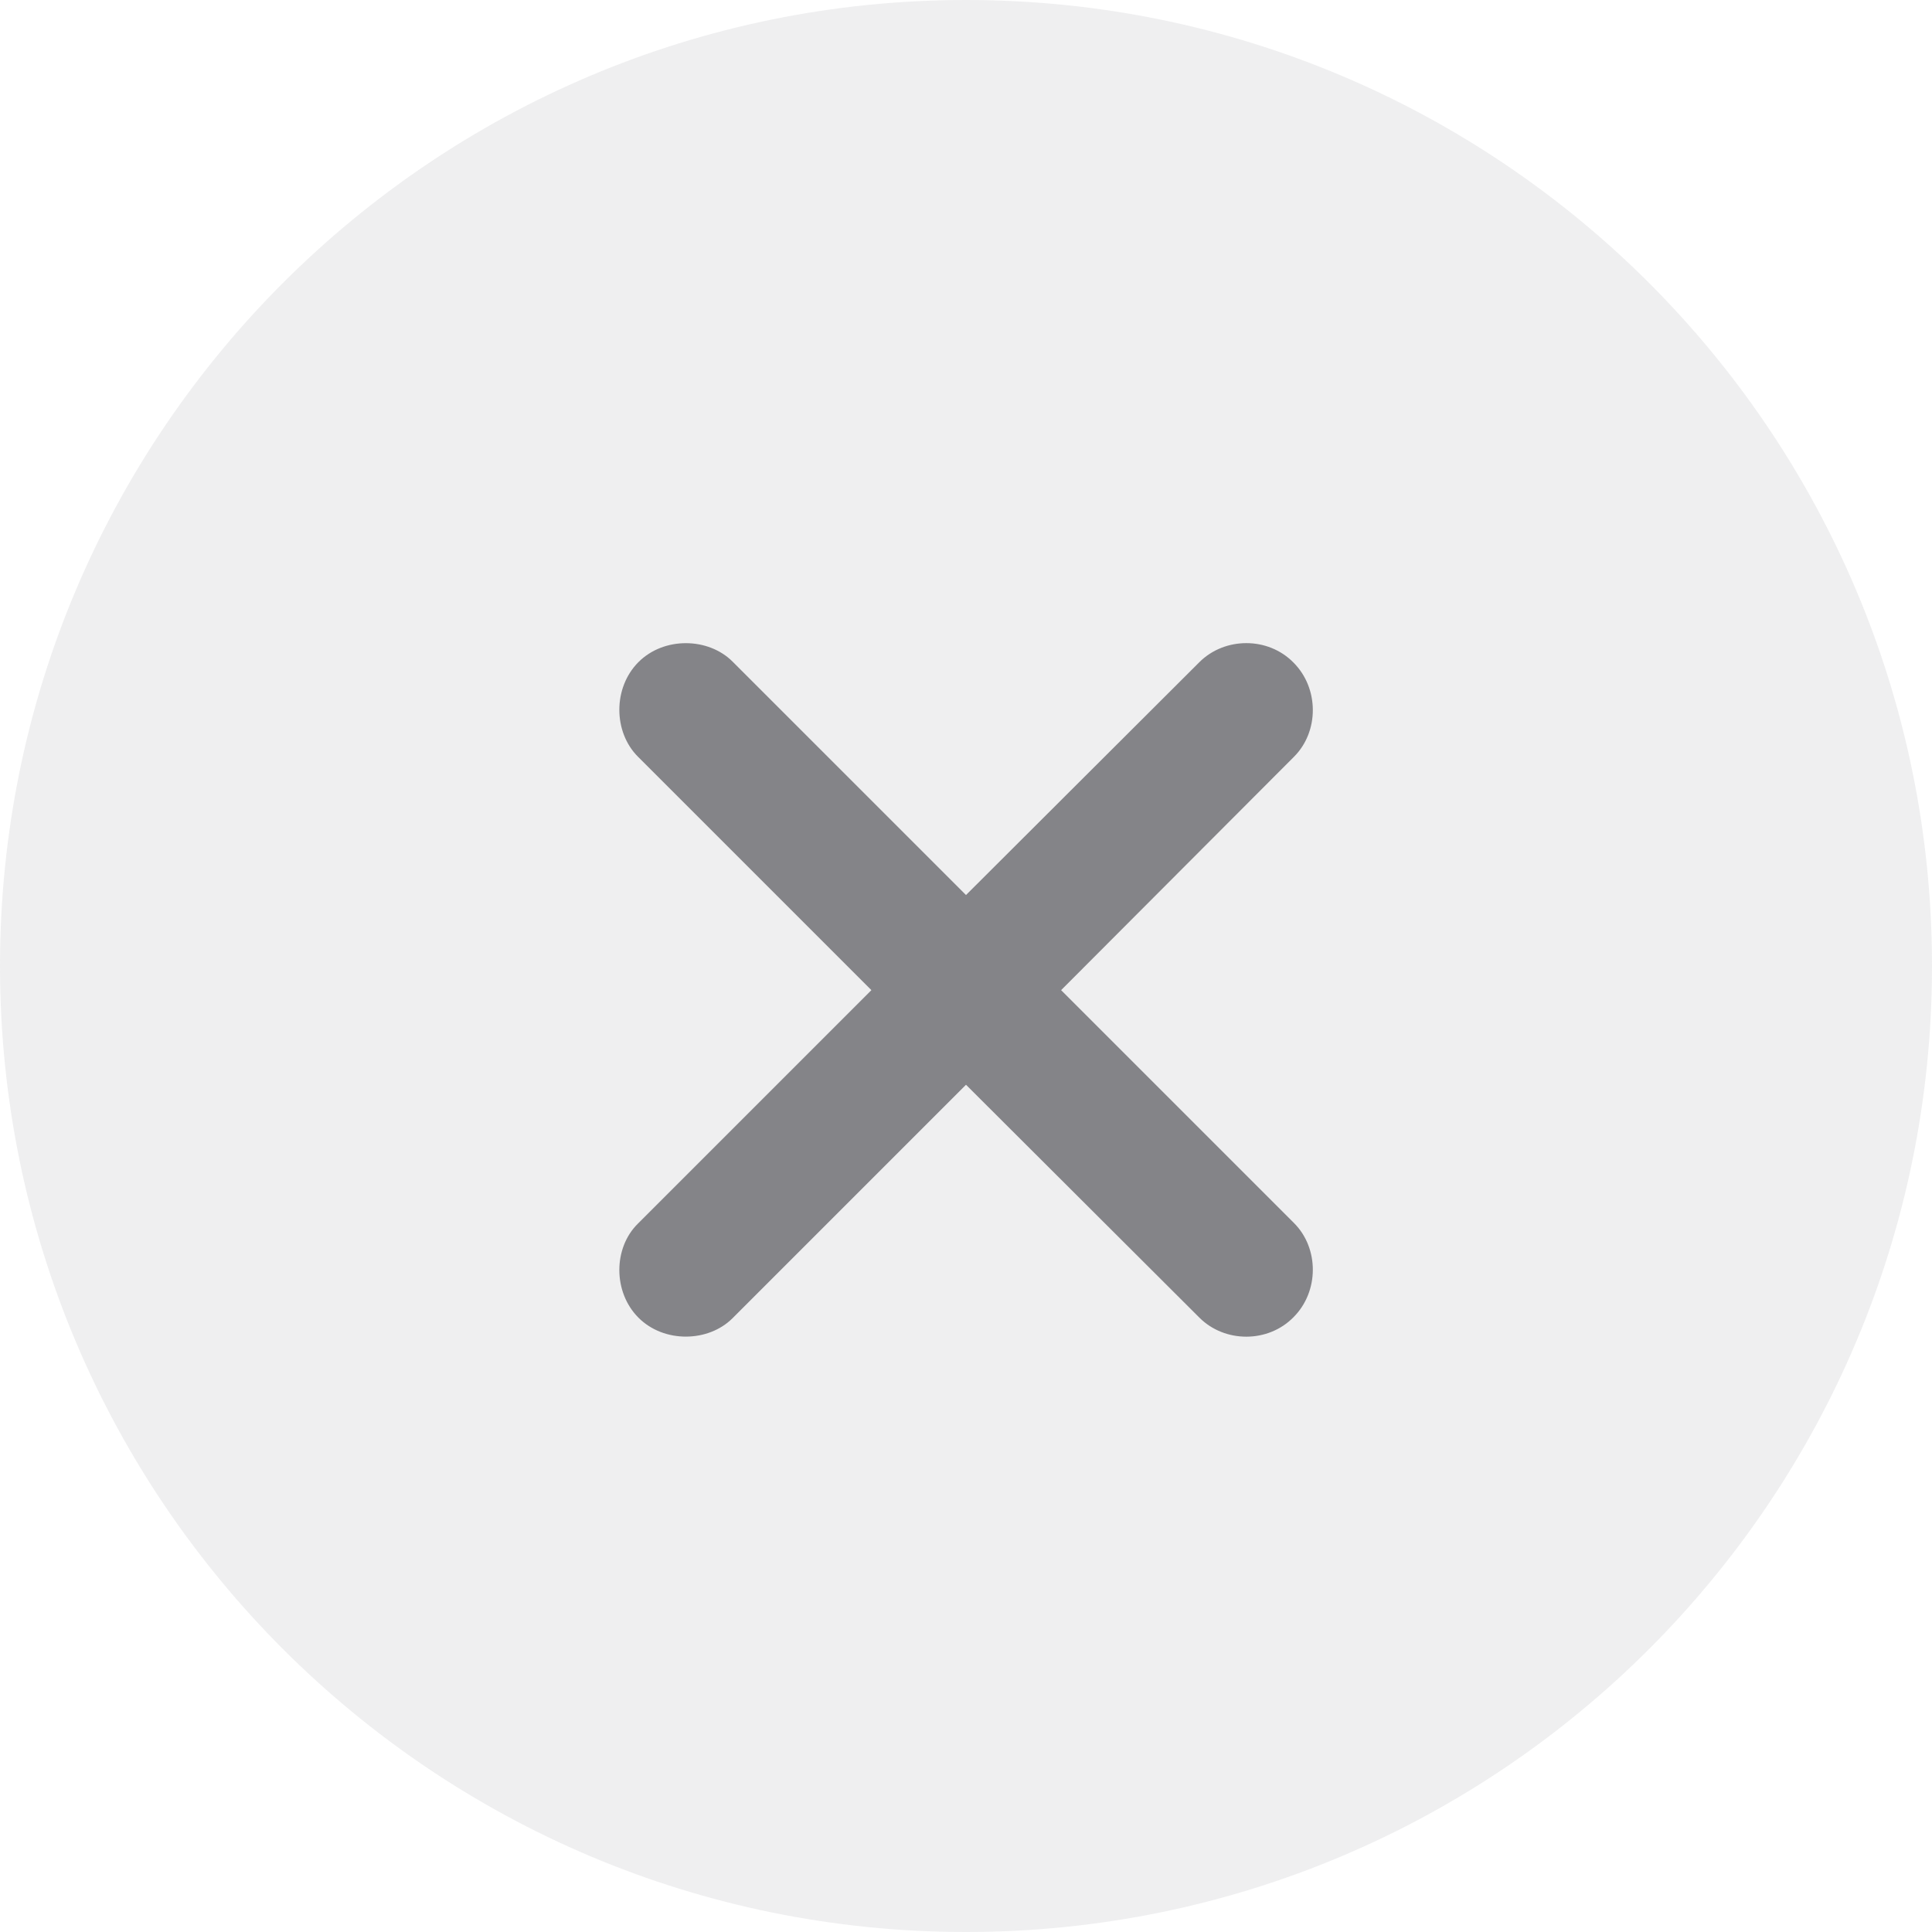
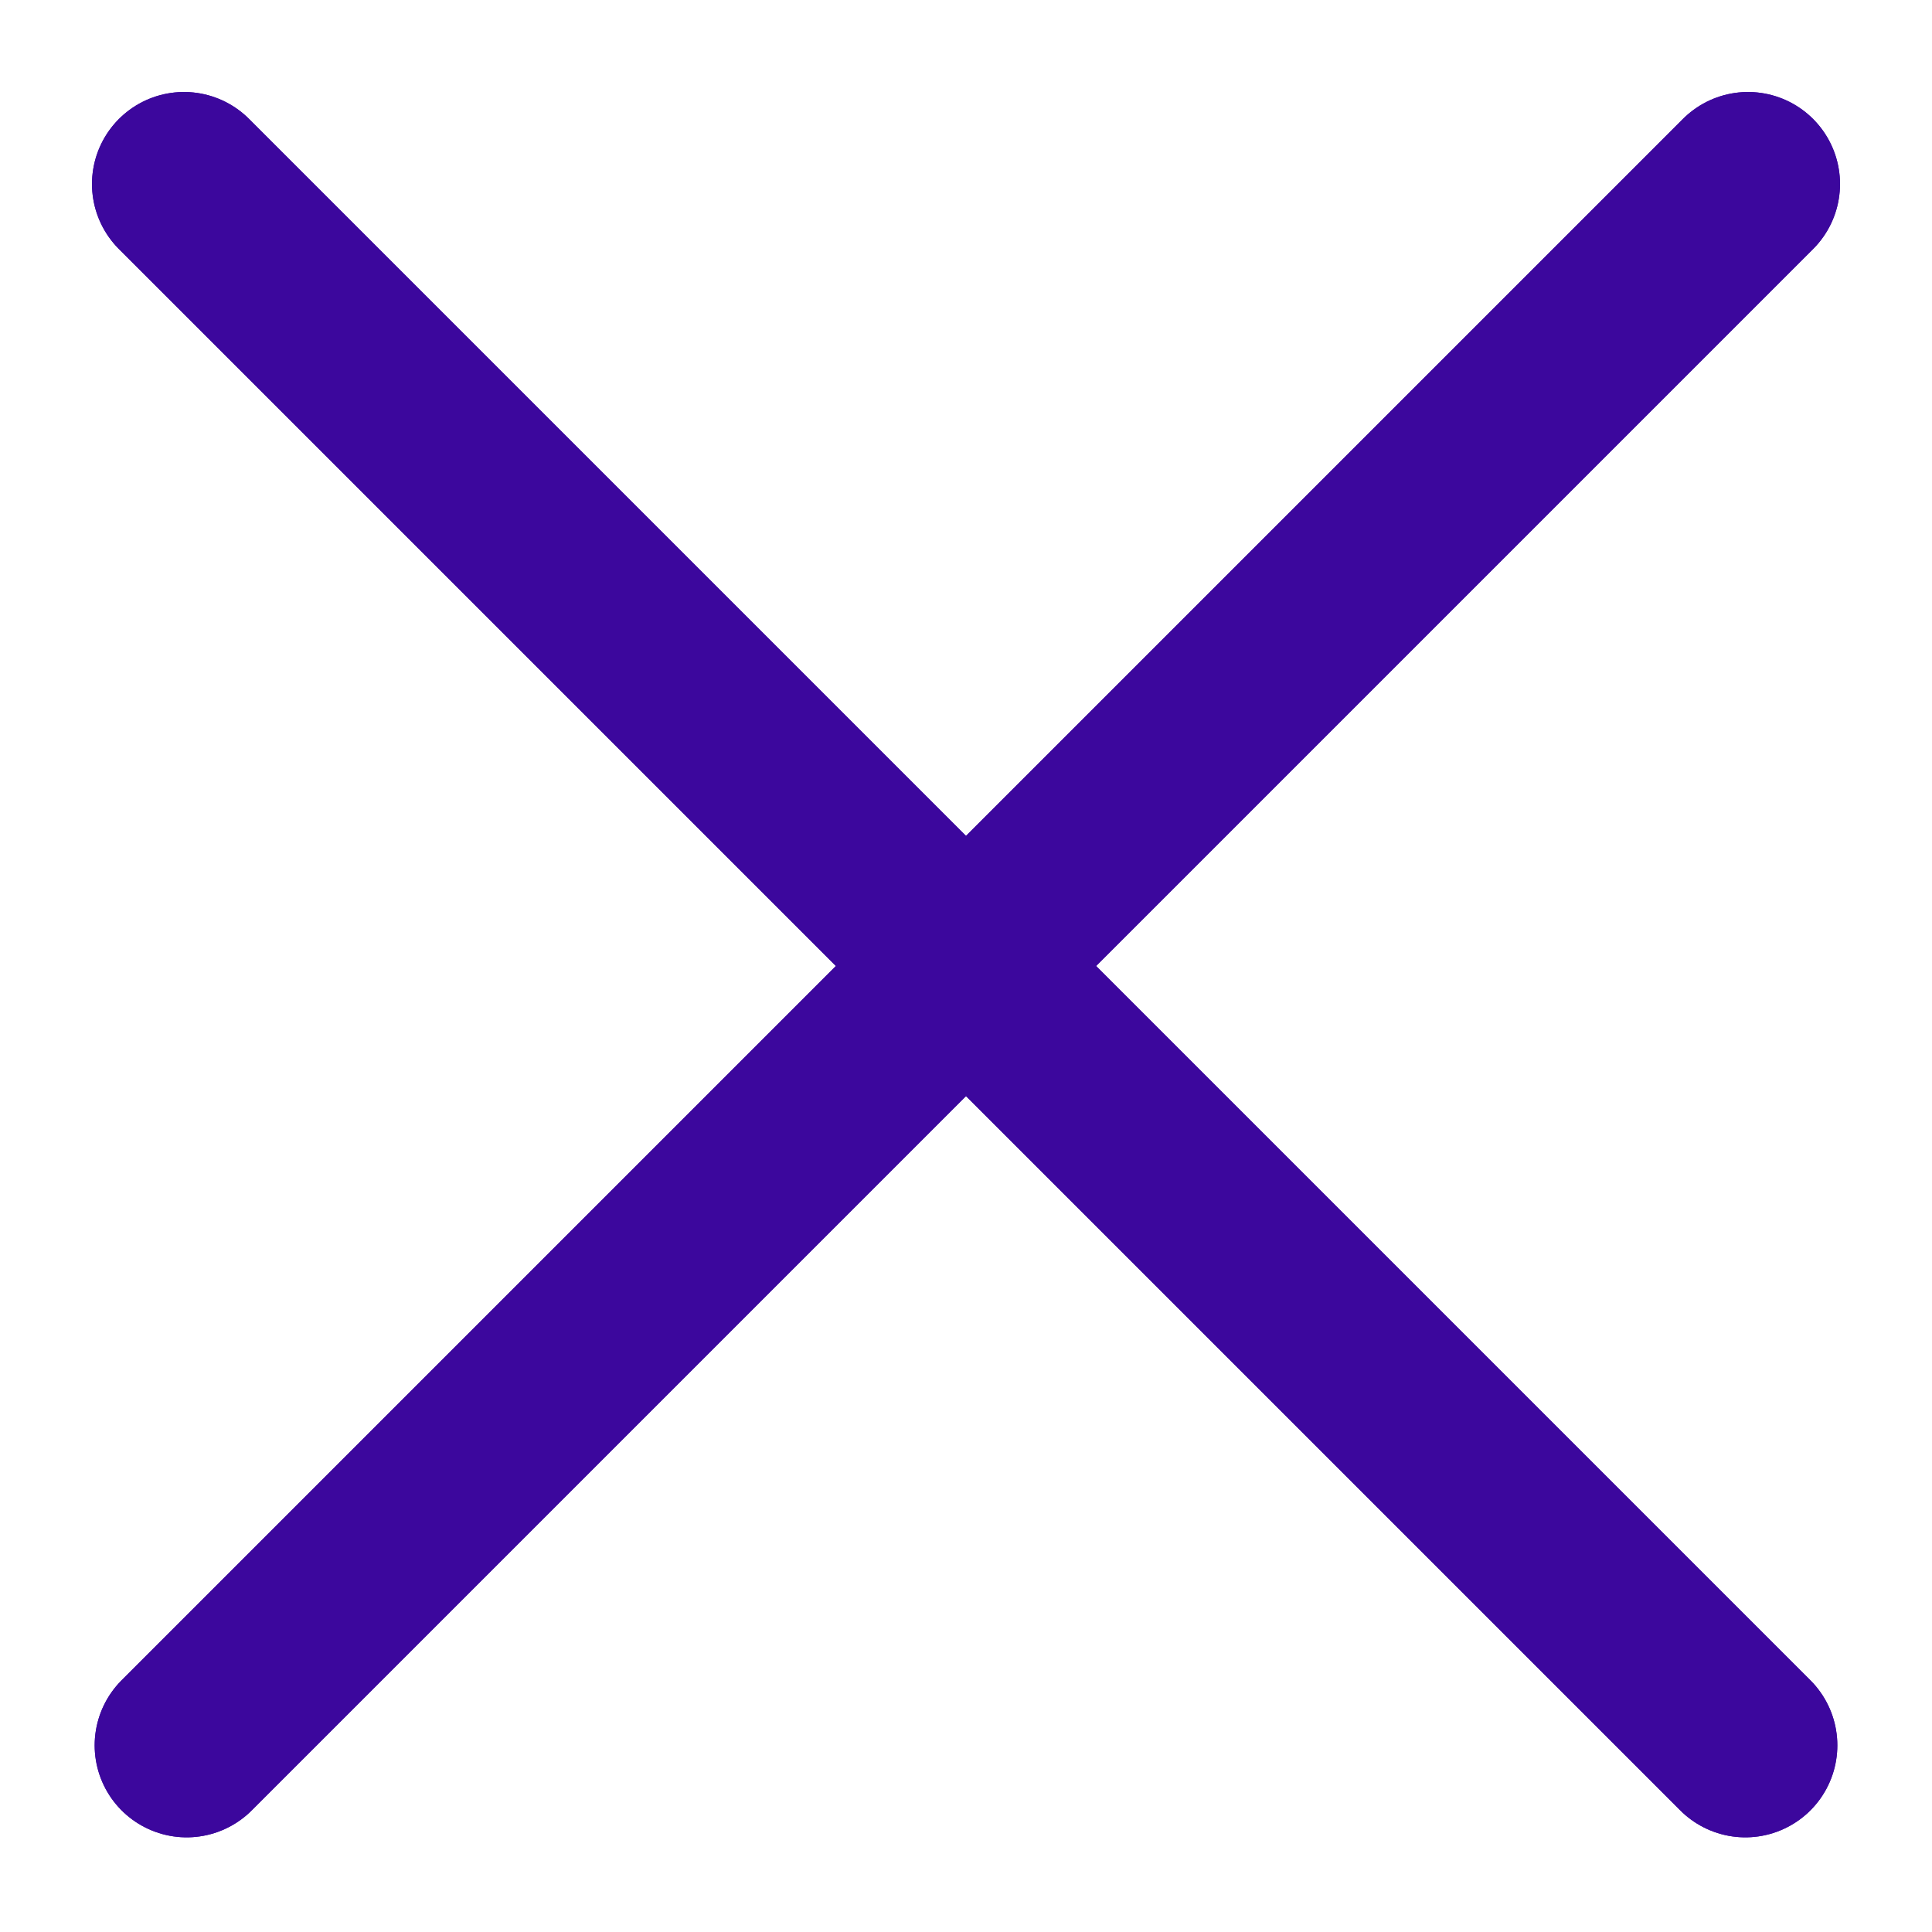
- <svg xmlns="http://www.w3.org/2000/svg" width="30" height="30" viewBox="0 0 30 30" fill="none">
-   <path fill-rule="evenodd" clip-rule="evenodd" d="M15 30C23.284 30 30 23.284 30 15C30 6.716 23.284 0 15 0C6.716 0 0 6.716 0 15C0 23.284 6.716 30 15 30Z" fill="#767680" fill-opacity="0.12" />
-   <path d="M9.906 19C9.523 19.375 9.516 20.062 9.914 20.461C10.312 20.859 11 20.844 11.375 20.469L15 16.844L18.625 20.461C19.016 20.852 19.688 20.859 20.086 20.453C20.484 20.055 20.484 19.383 20.094 18.992L16.477 15.375L20.094 11.75C20.484 11.359 20.484 10.688 20.086 10.289C19.688 9.883 19.016 9.891 18.625 10.281L15 13.898L11.375 10.273C11 9.898 10.312 9.883 9.914 10.281C9.516 10.68 9.523 11.367 9.906 11.75L13.531 15.375L9.906 19Z" fill="#3C3C43" fill-opacity="0.6" />
+ <svg xmlns="http://www.w3.org/2000/svg" width="21" height="21" viewBox="0 0 21 21" fill="none">
+   <path d="M2 2L18.971 18.971" stroke="#3C079D" stroke-width="2" stroke-linecap="round" />
+   <path d="M2 2L18.971 18.971" stroke="#3C079D" stroke-width="2" stroke-linecap="round" />
+   <path d="M19 2L2.029 18.971" stroke="#3C079D" stroke-width="2" stroke-linecap="round" />
+   <path d="M19 2L2.029 18.971" stroke="#3C079D" stroke-width="2" stroke-linecap="round" />
</svg>
